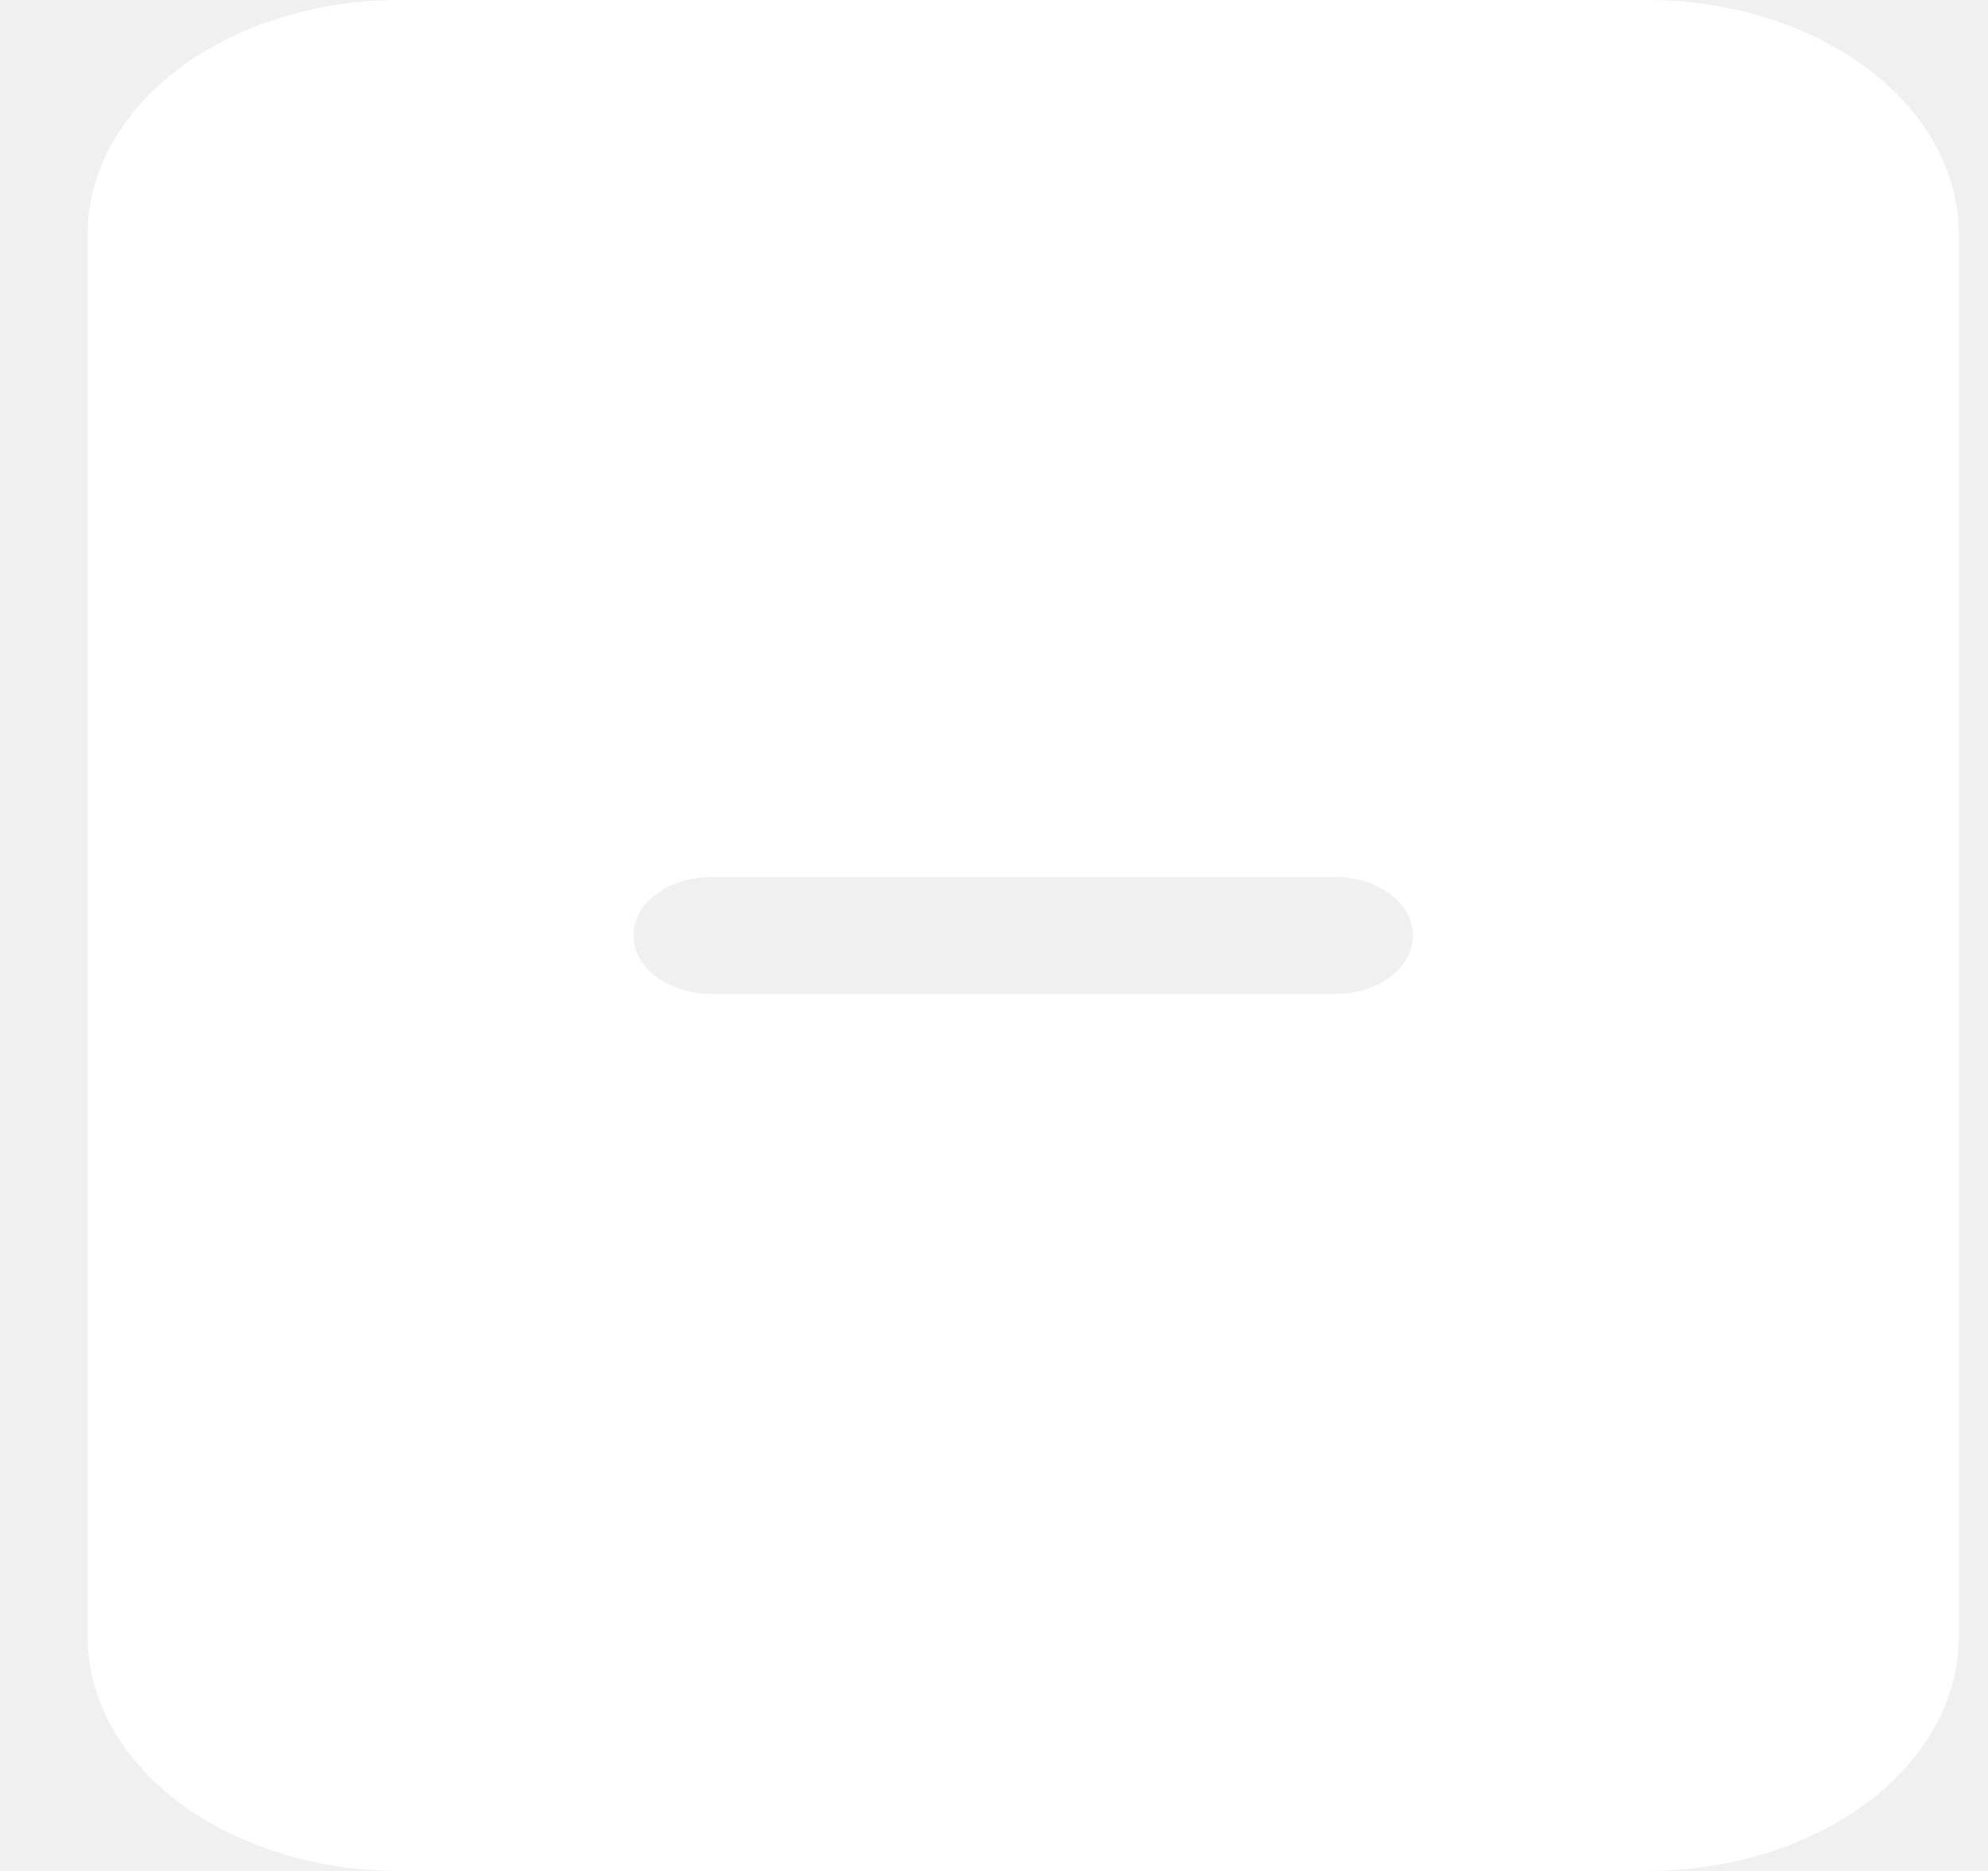
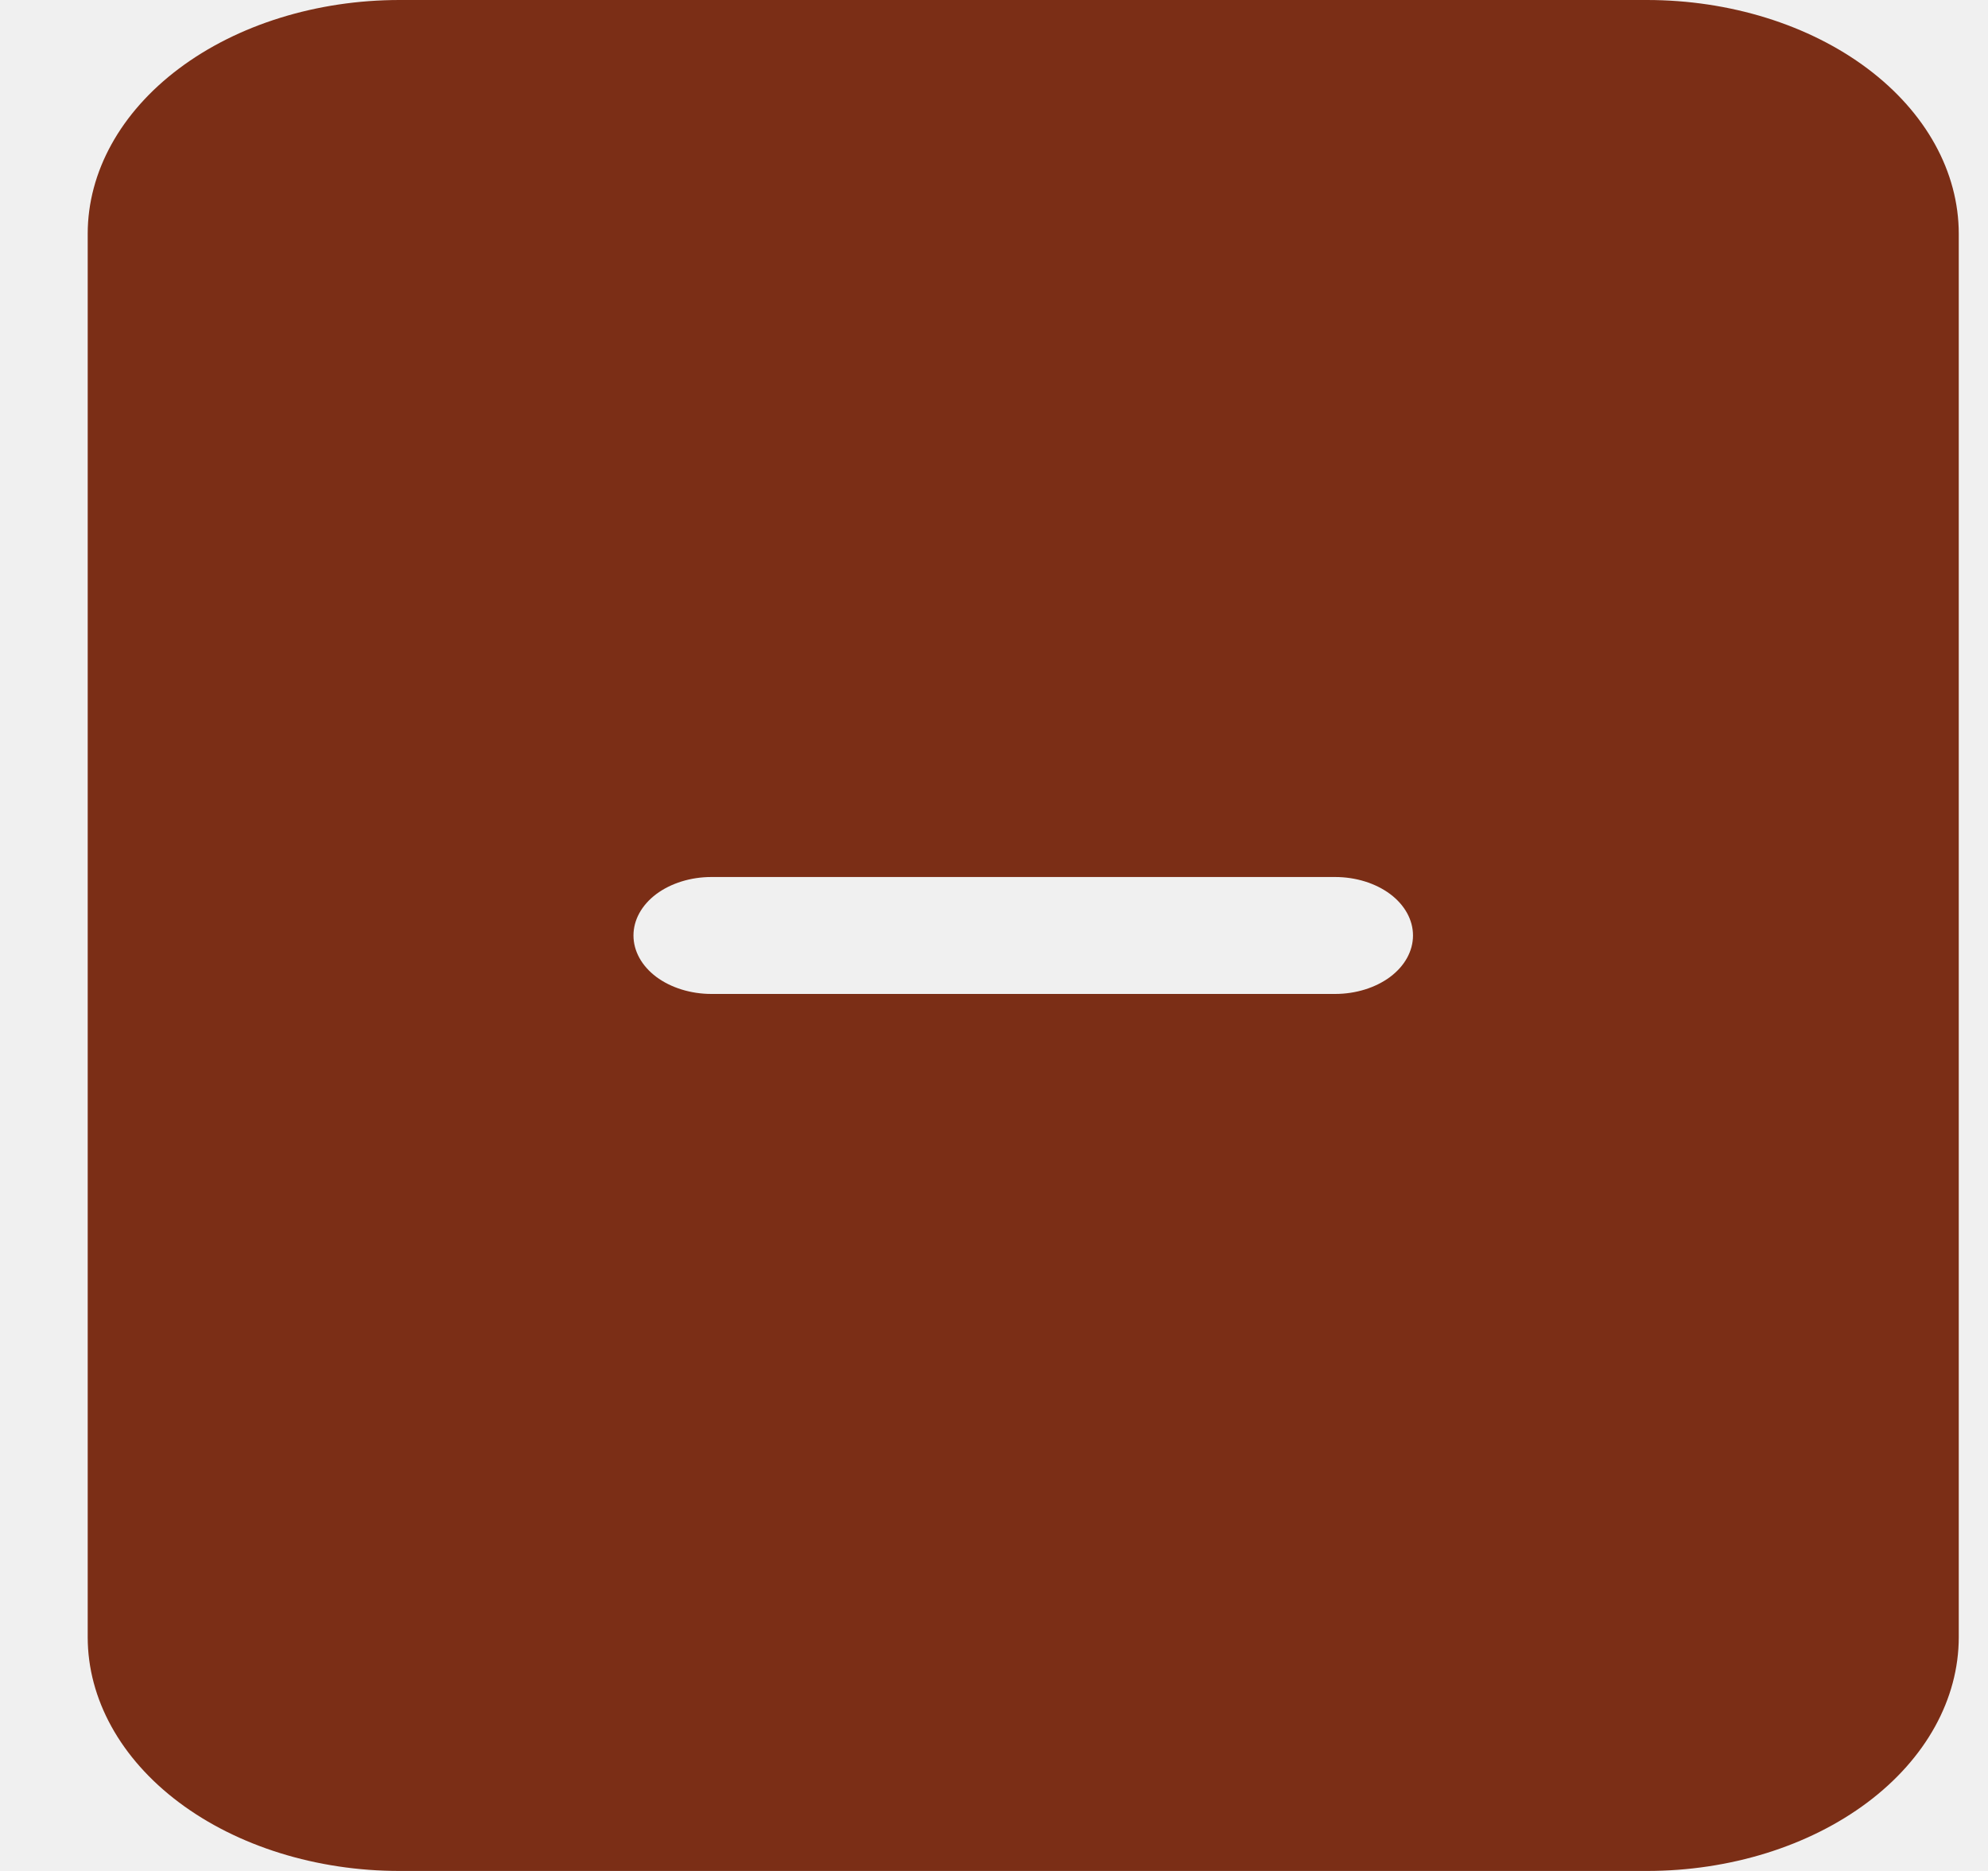
<svg xmlns="http://www.w3.org/2000/svg" width="17" height="16" viewBox="0 0 17 16" fill="none">
-   <path d="M14.083 0H3.417C2.709 0 2.031 0.211 1.531 0.586C1.031 0.961 0.75 1.47 0.75 2V14C0.75 14.53 1.031 15.039 1.531 15.414C2.031 15.789 2.709 16 3.417 16H14.083C14.791 16 15.469 15.789 15.969 15.414C16.469 15.039 16.75 14.53 16.75 14V2C16.75 1.47 16.469 0.961 15.969 0.586C15.469 0.211 14.791 0 14.083 0ZM6.083 7.5H11.417C11.594 7.5 11.763 7.553 11.888 7.646C12.013 7.74 12.083 7.867 12.083 8C12.083 8.133 12.013 8.26 11.888 8.354C11.763 8.447 11.594 8.5 11.417 8.5H6.083C5.907 8.5 5.737 8.447 5.612 8.354C5.487 8.26 5.417 8.133 5.417 8C5.417 7.867 5.487 7.74 5.612 7.646C5.737 7.553 5.907 7.5 6.083 7.5Z" fill="white" />
+   <path d="M14.083 0H3.417C2.709 0 2.031 0.211 1.531 0.586C1.031 0.961 0.75 1.47 0.75 2V14C0.75 14.53 1.031 15.039 1.531 15.414C2.031 15.789 2.709 16 3.417 16H14.083C14.791 16 15.469 15.789 15.969 15.414C16.469 15.039 16.75 14.53 16.75 14V2C16.75 1.47 16.469 0.961 15.969 0.586C15.469 0.211 14.791 0 14.083 0ZM6.083 7.5H11.417C11.594 7.5 11.763 7.553 11.888 7.646C12.013 7.74 12.083 7.867 12.083 8C12.083 8.133 12.013 8.26 11.888 8.354C11.763 8.447 11.594 8.5 11.417 8.5H6.083C5.907 8.5 5.737 8.447 5.612 8.354C5.487 8.26 5.417 8.133 5.417 8C5.417 7.867 5.487 7.74 5.612 7.646C5.737 7.553 5.907 7.5 6.083 7.5Z" fill="#7B2E16" />
</svg>
